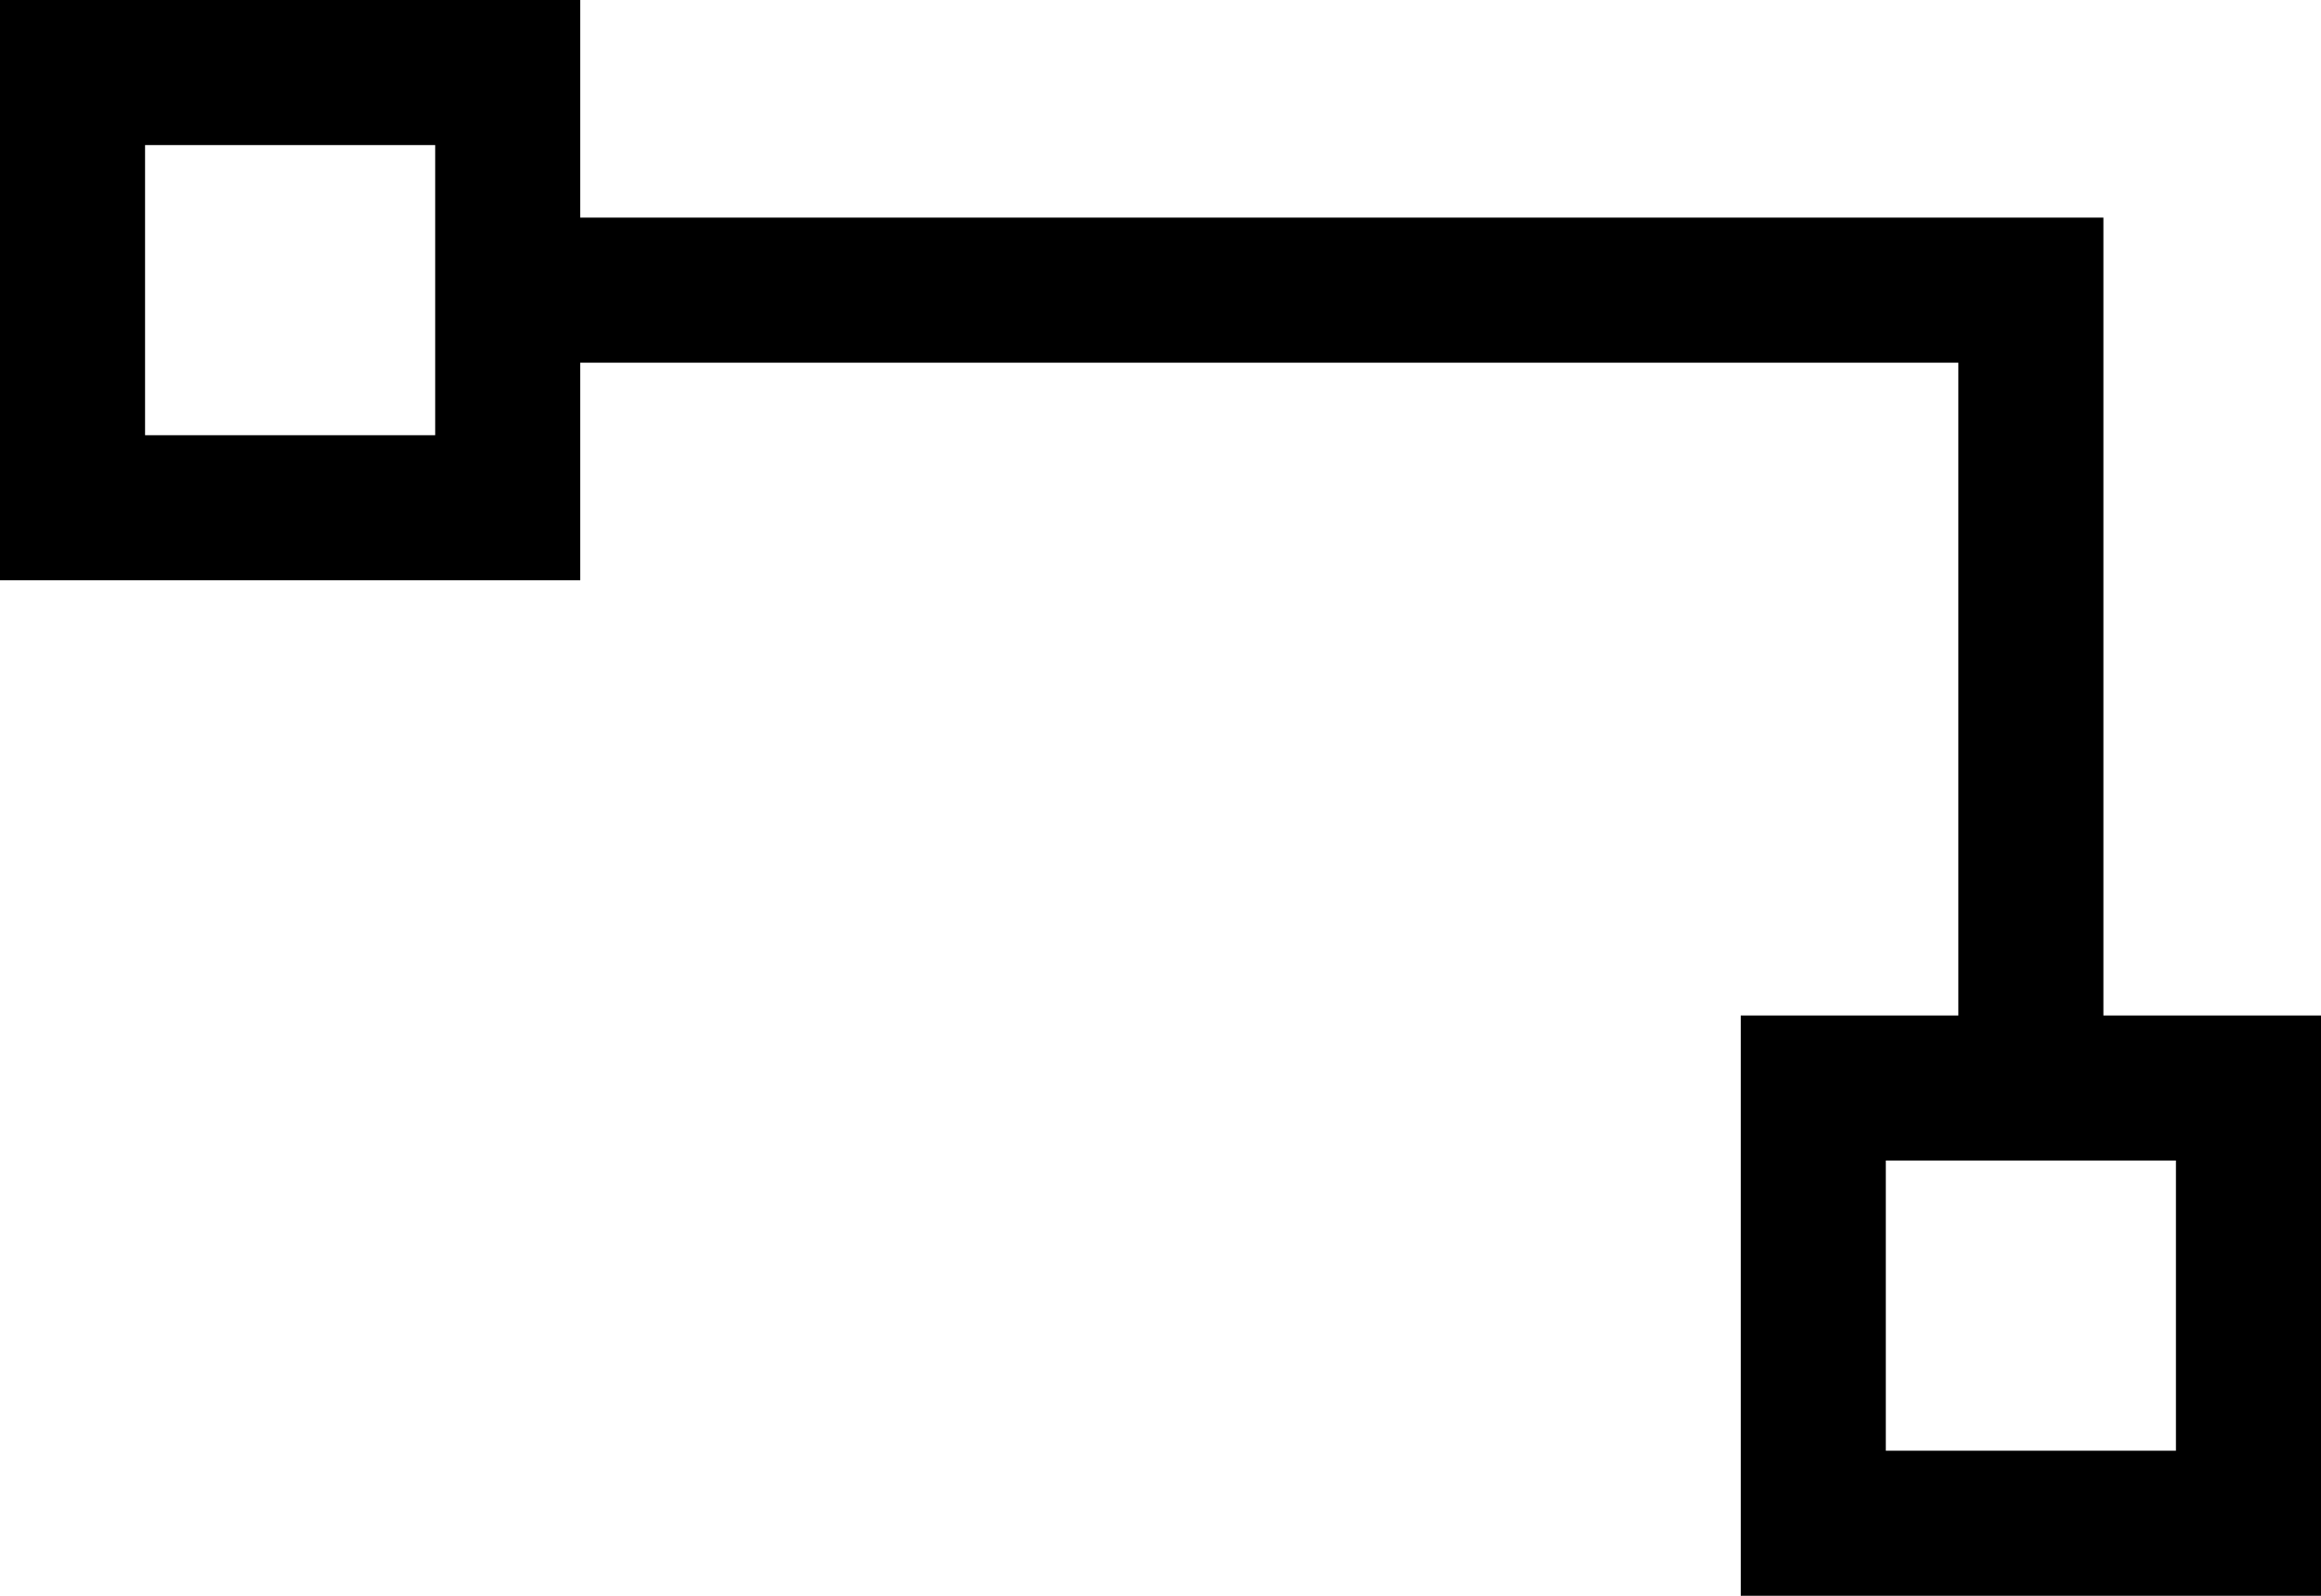
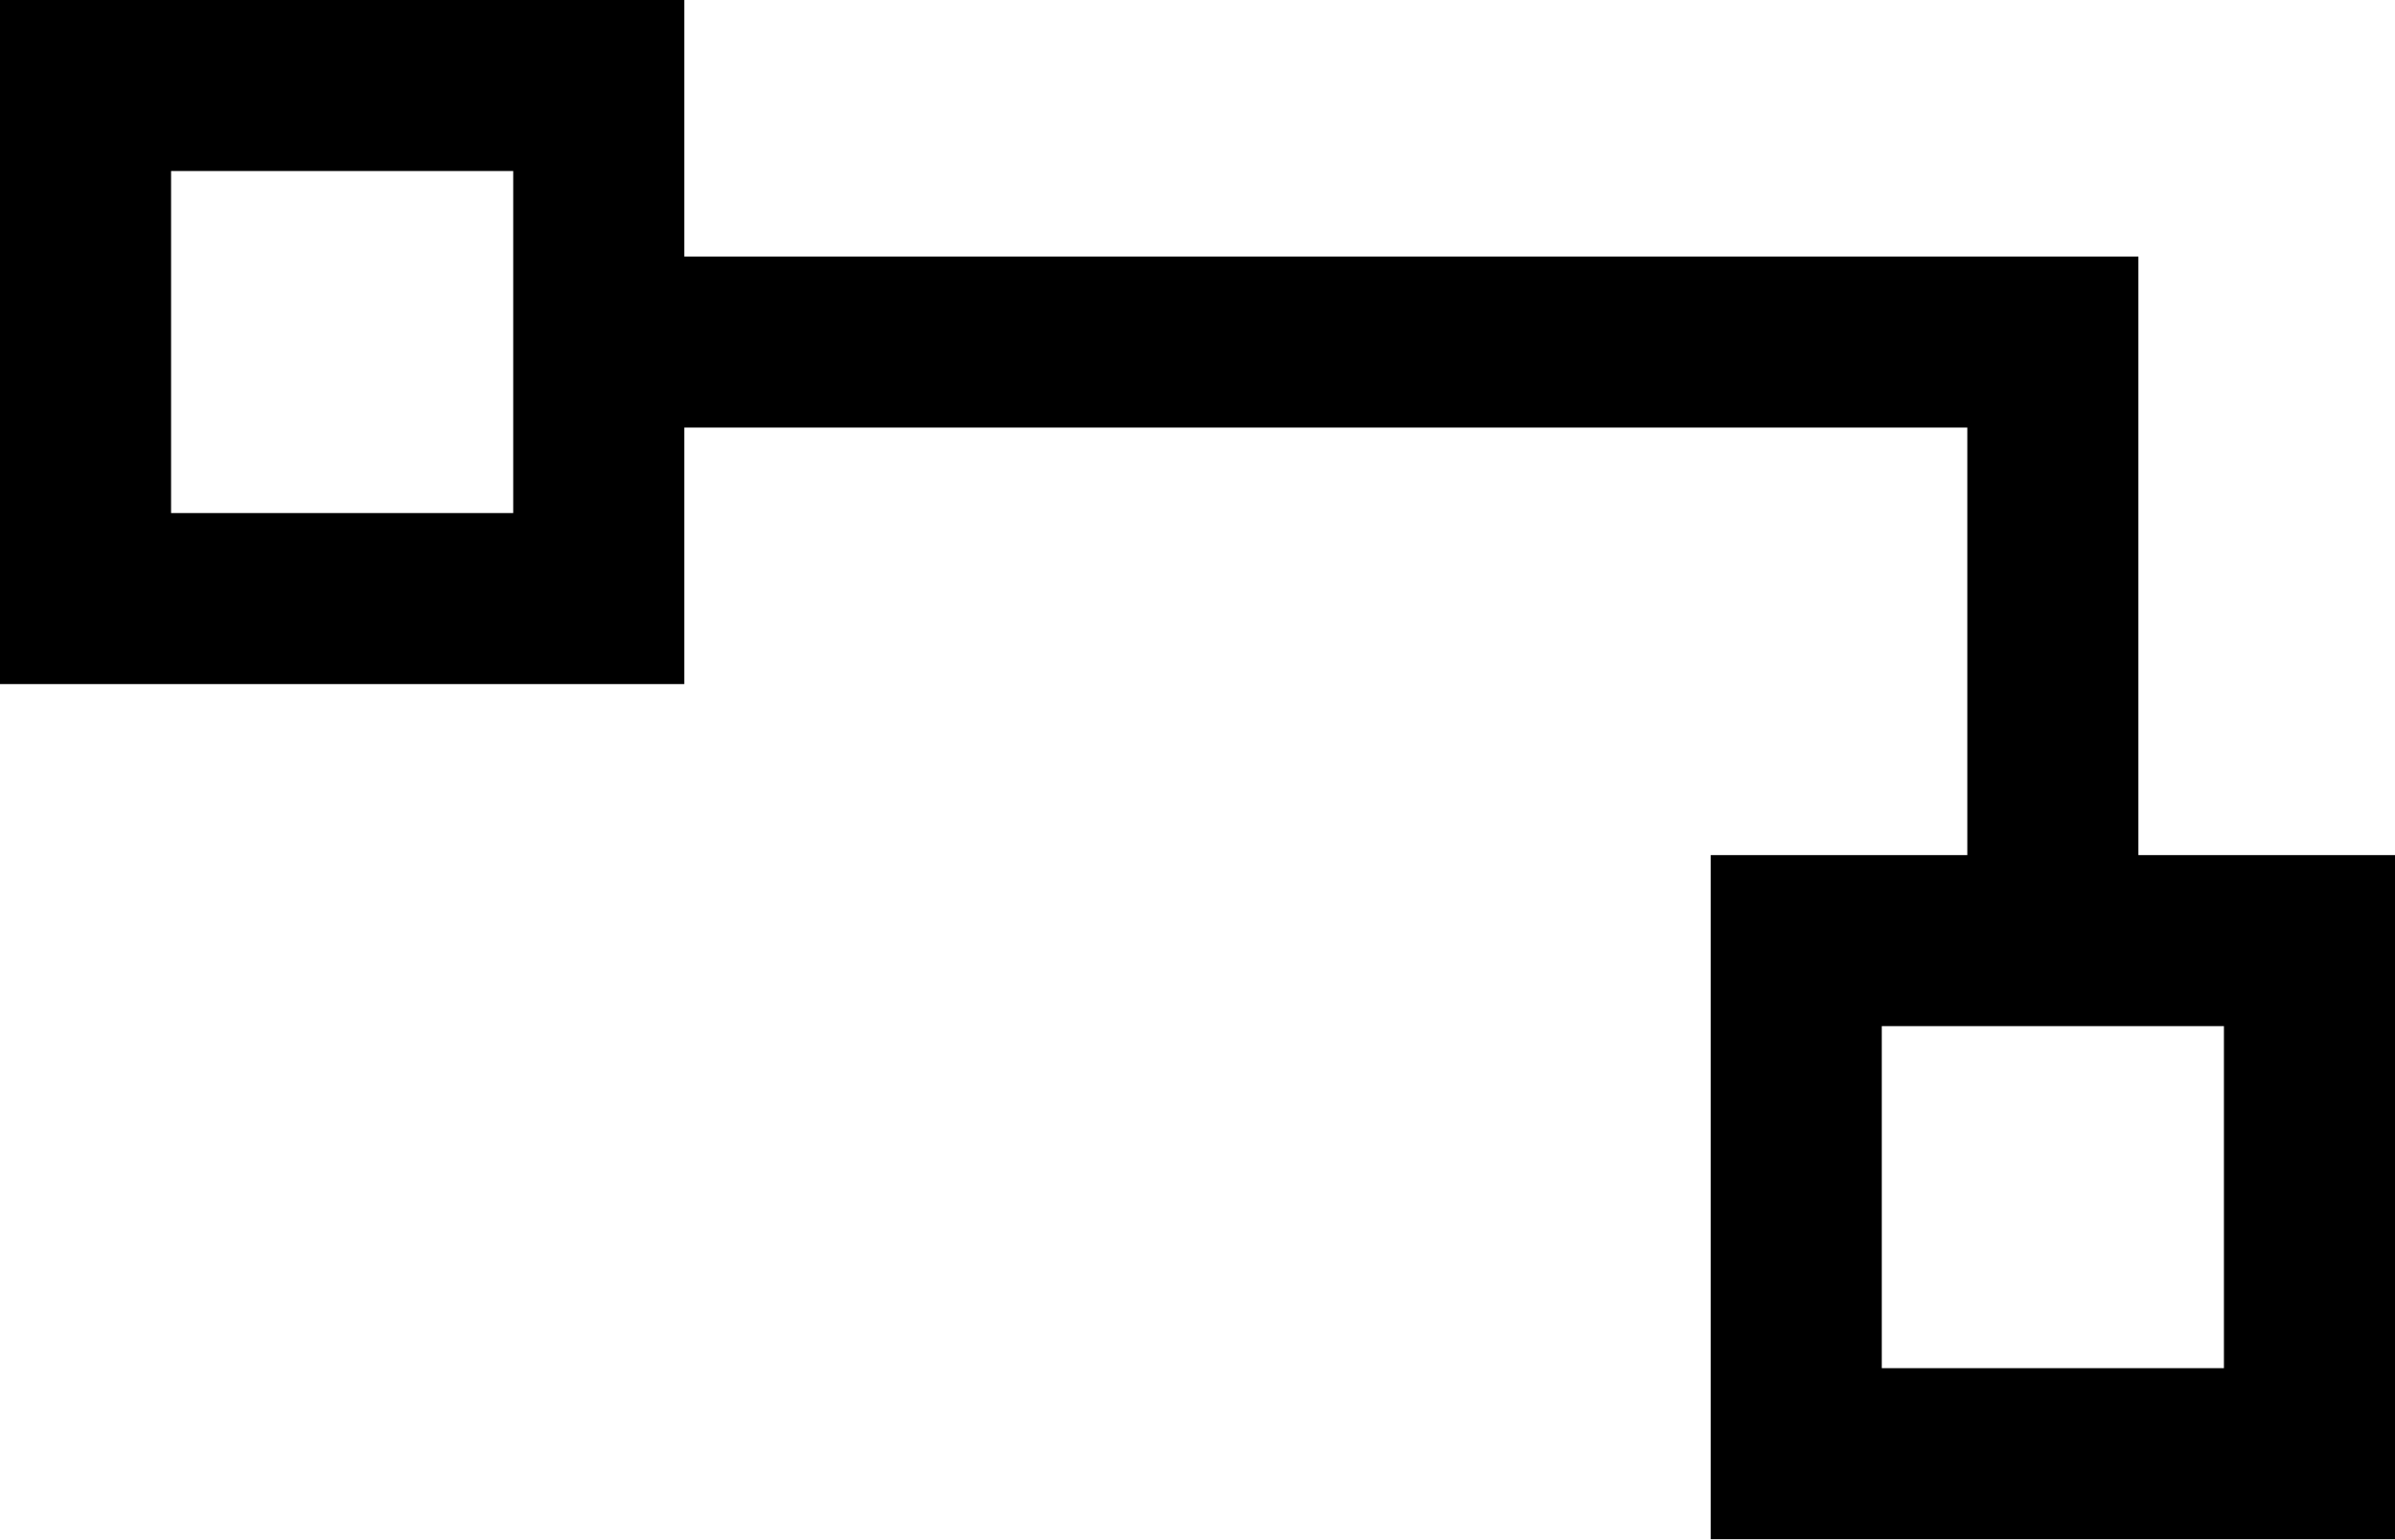
- <svg xmlns="http://www.w3.org/2000/svg" version="1.1" x="0px" y="0px" viewBox="0 0 32 22" style="enable-background:new 0 0 32 22;" xml:space="preserve">
-   <path d="M24,22v-8h3V5H8v3H0V0h8v3h19h2v2v9h3v8H24z M6,2H2v4h4V2z M30,16h-4v4h4V16z" fill-rule="evenodd" clip-rule="evenodd" fill="currentColor" />
+ <svg xmlns="http://www.w3.org/2000/svg" version="1.1" id="Слой_1" x="0px" y="0px" viewBox="0 0 28 18" style="enable-background:new 0 0 28 18;" xml:space="preserve">
+   <style type="text/css">
+ 	.st0{fill-rule:evenodd;clip-rule:evenodd;}
+ </style>
+   <path class="st0" d="M20,18v-8h3V5H8v3H0V0h8v3h15h2v2v5h3v8H20z M6,2H2v4h4V2z M26,12h-4v4h4V12z" fill="currentColor" />
</svg>
